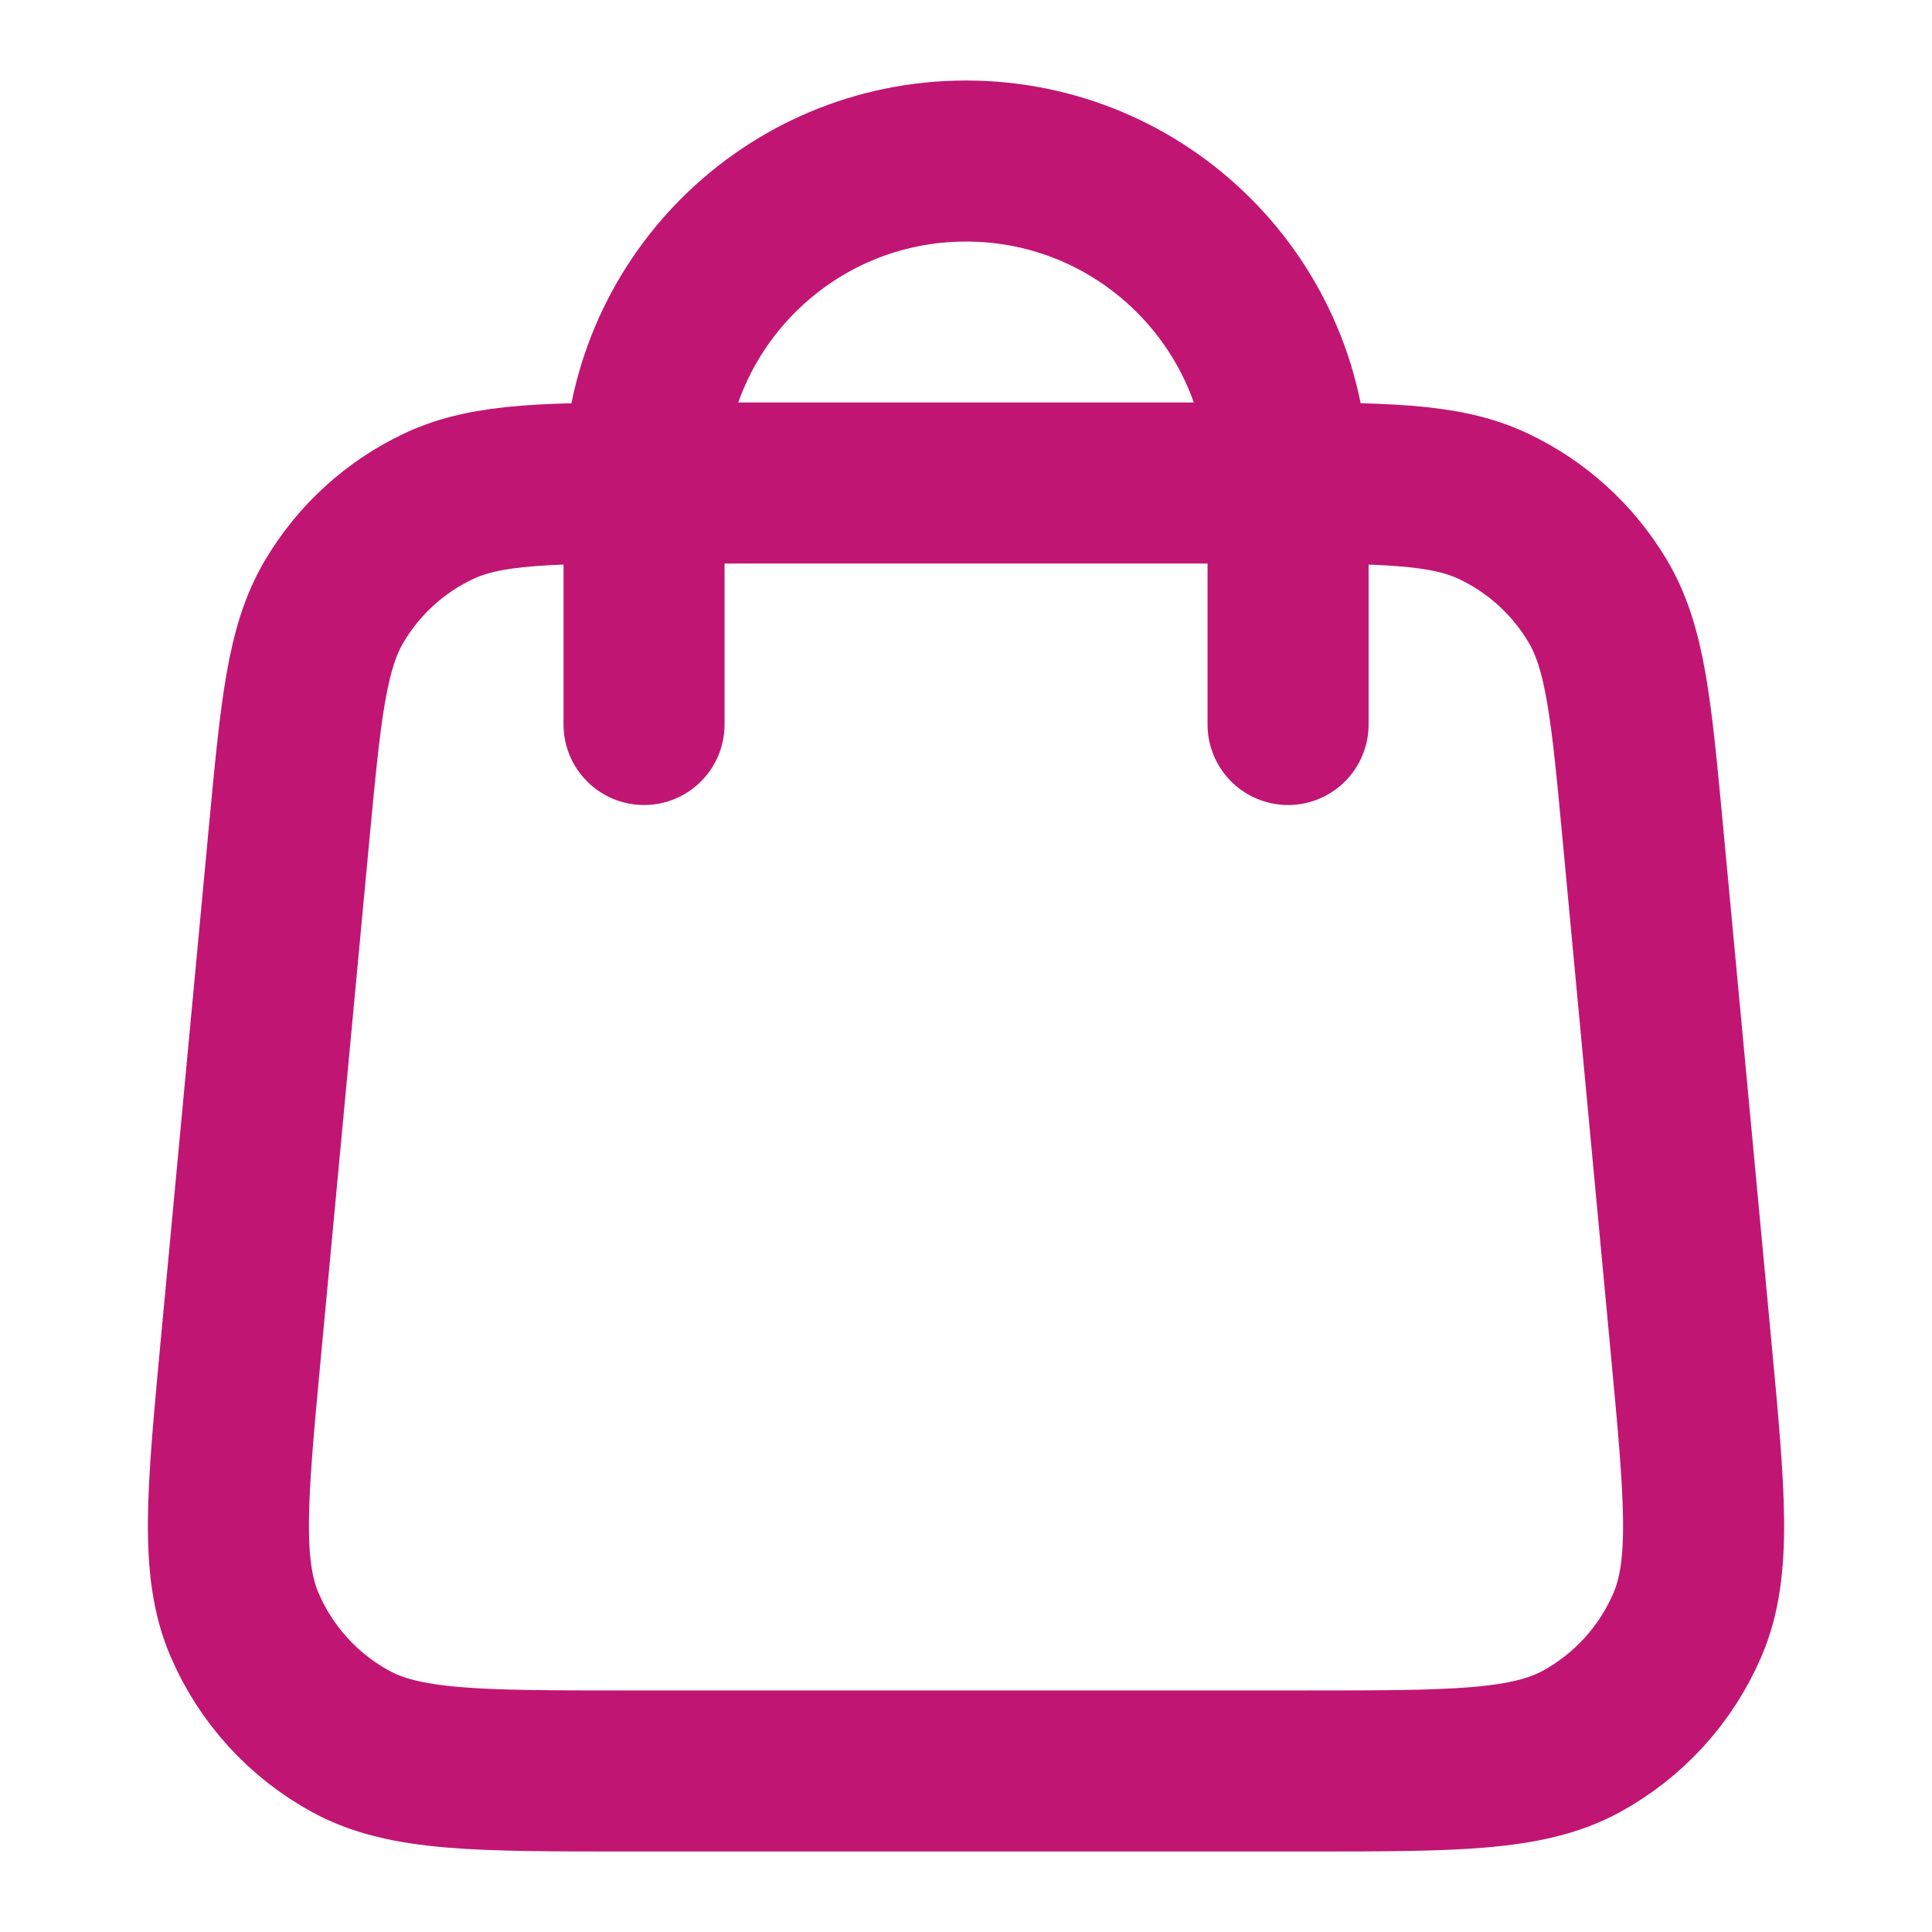
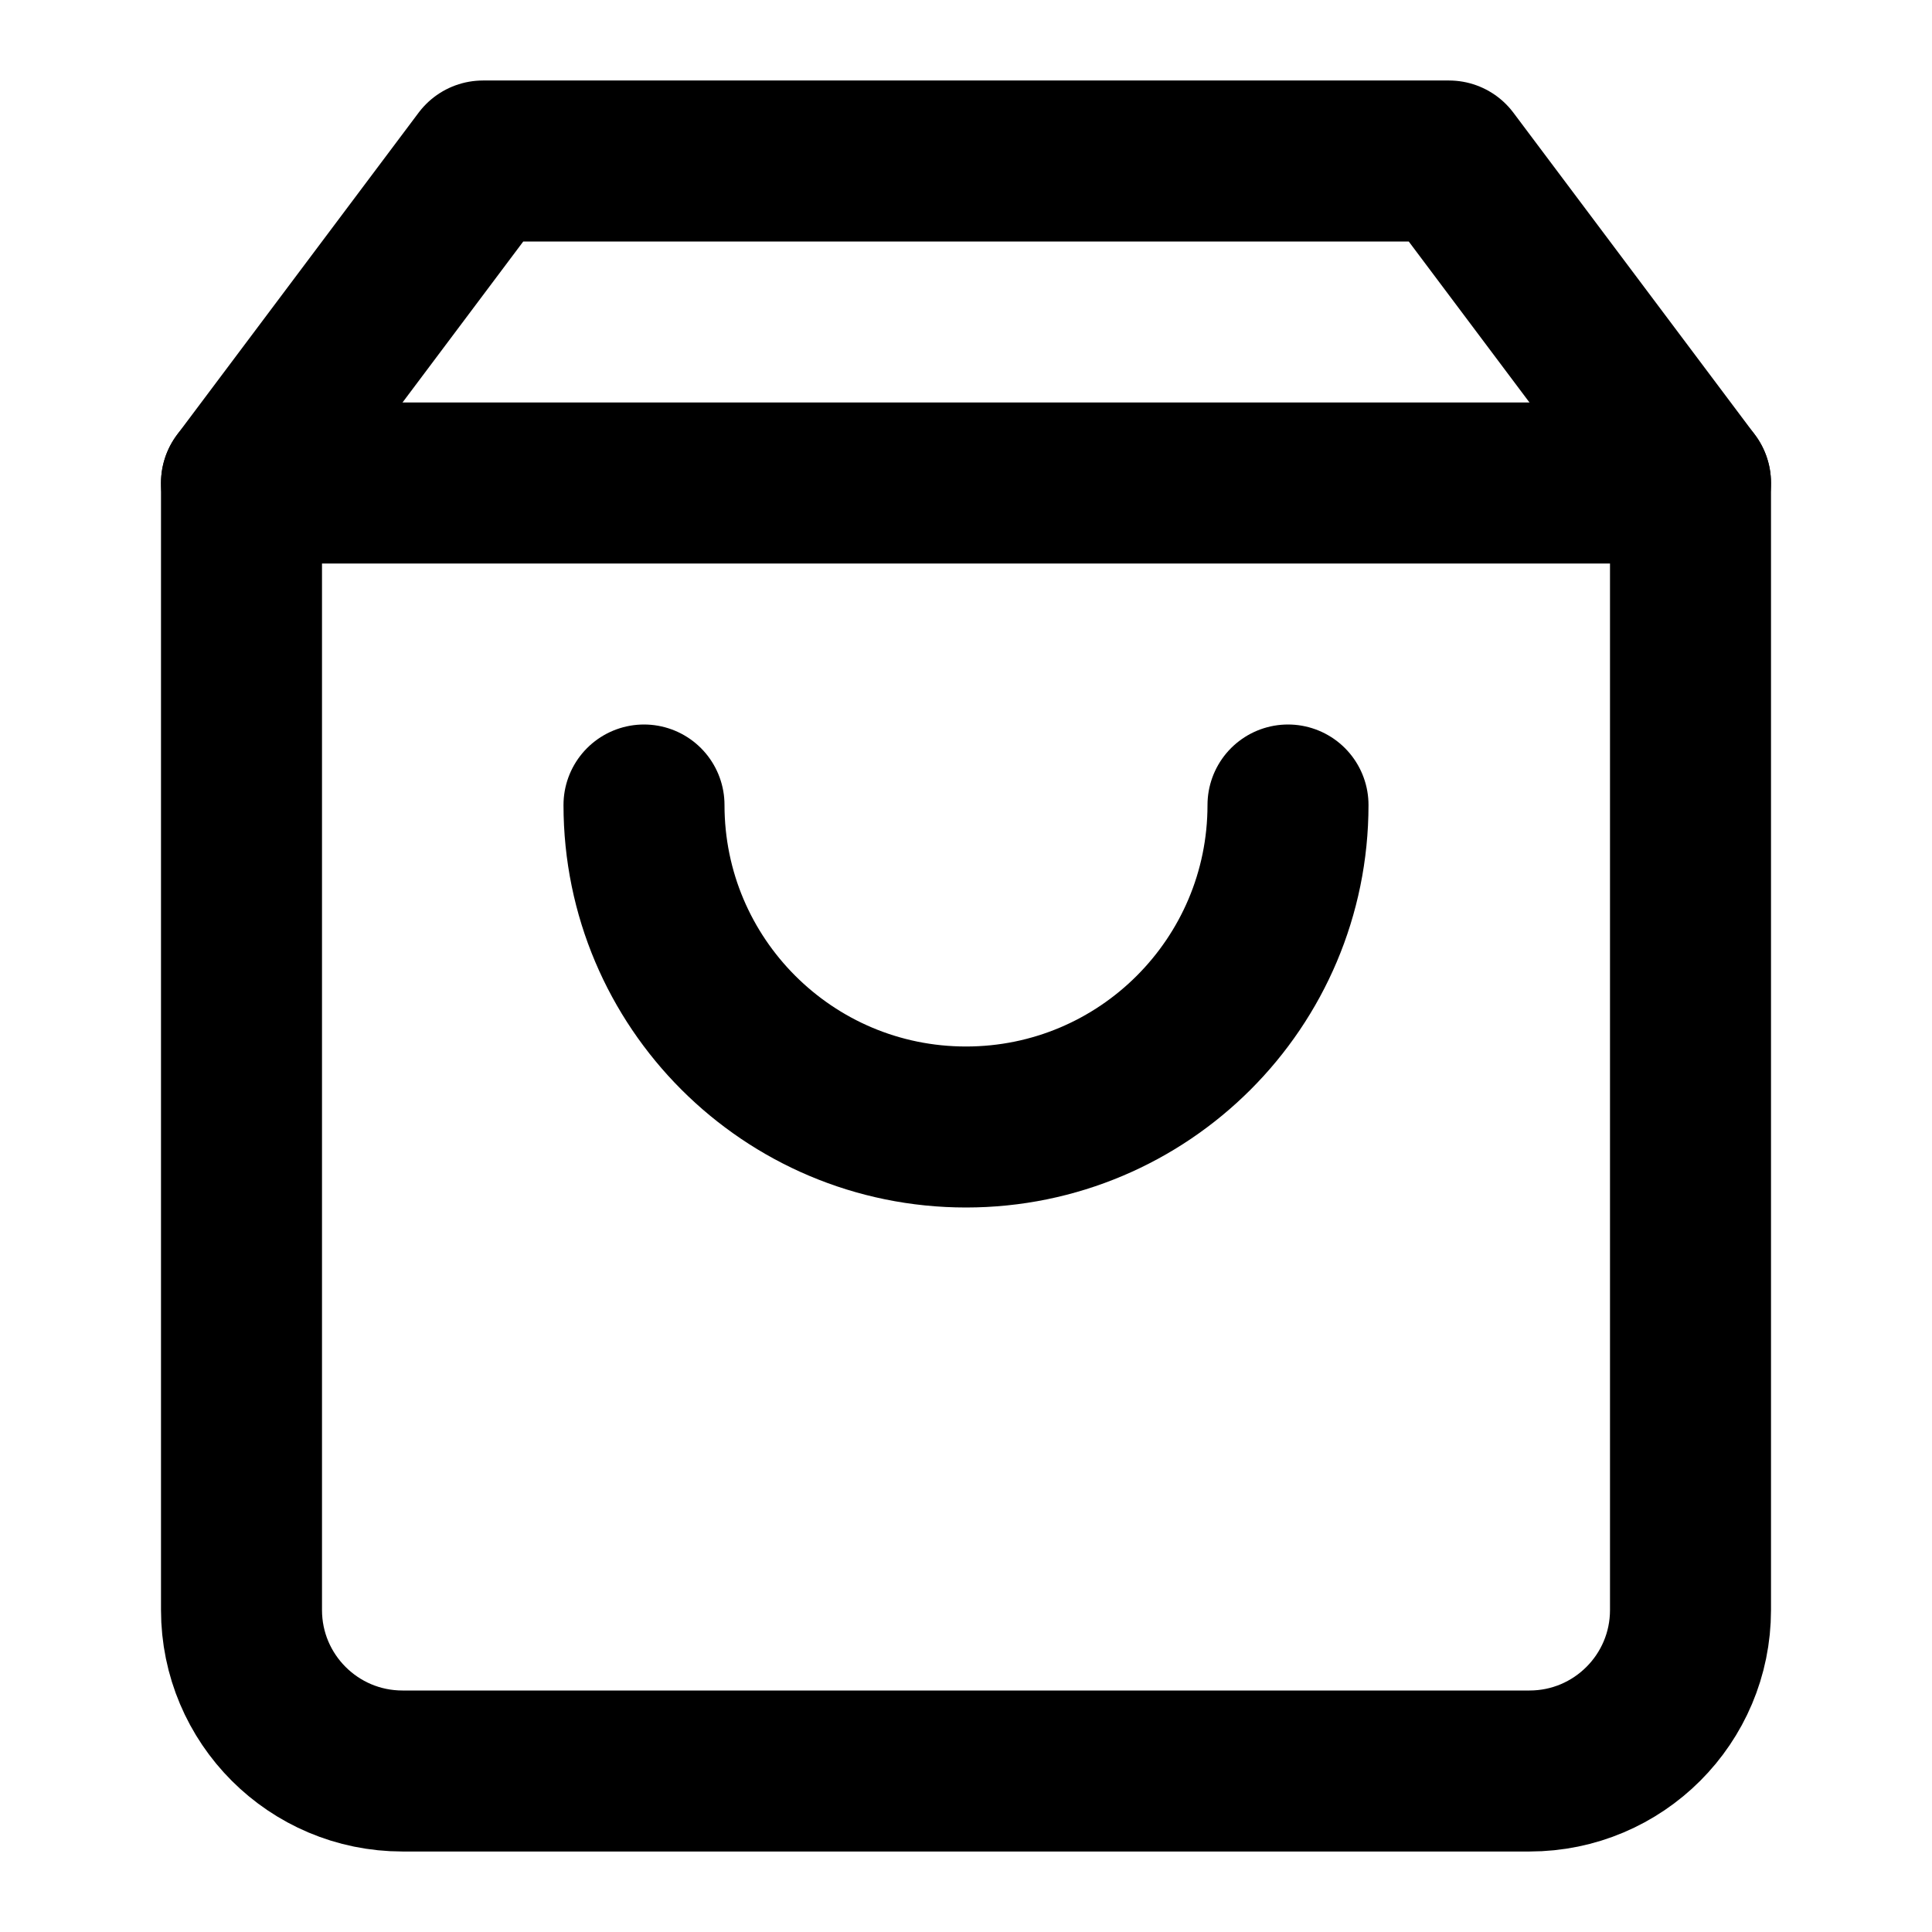
- <svg xmlns="http://www.w3.org/2000/svg" width="20" height="20" viewBox="0 0 20 20" fill="none">
-   <path d="M13.334 7.5V5C13.334 3.159 11.841 1.667 10 1.667C8.159 1.667 6.667 3.159 6.667 5V7.5M2.993 8.627L2.493 13.96C2.351 15.476 2.28 16.235 2.532 16.82C2.753 17.335 3.14 17.76 3.632 18.028C4.191 18.333 4.953 18.333 6.476 18.333H13.524C15.047 18.333 15.809 18.333 16.369 18.028C16.86 17.76 17.247 17.335 17.468 16.82C17.72 16.235 17.649 15.476 17.507 13.96L17.007 8.627C16.887 7.346 16.827 6.706 16.539 6.222C16.285 5.795 15.91 5.454 15.462 5.242C14.954 5 14.31 5 13.024 5L6.976 5C5.69 5 5.047 5 4.538 5.242C4.09 5.454 3.715 5.795 3.462 6.222C3.174 6.706 3.114 7.346 2.993 8.627Z" stroke="#C11574" stroke-width="1.667" stroke-linecap="round" stroke-linejoin="round" />
+ <svg xmlns="http://www.w3.org/2000/svg" width="24" height="24" viewBox="0 0 24 24" fill="none" stroke="currentColor" stroke-width="2" stroke-linecap="round" stroke-linejoin="round" class="lucide lucide-shopping-bag-icon lucide-shopping-bag">
+   <path d="M6 2 3 6v14a2 2 0 0 0 2 2h14a2 2 0 0 0 2-2V6l-3-4Z" />
+   <path d="M3 6h18" />
+   <path d="M16 10a4 4 0 0 1-8 0" />
</svg>
